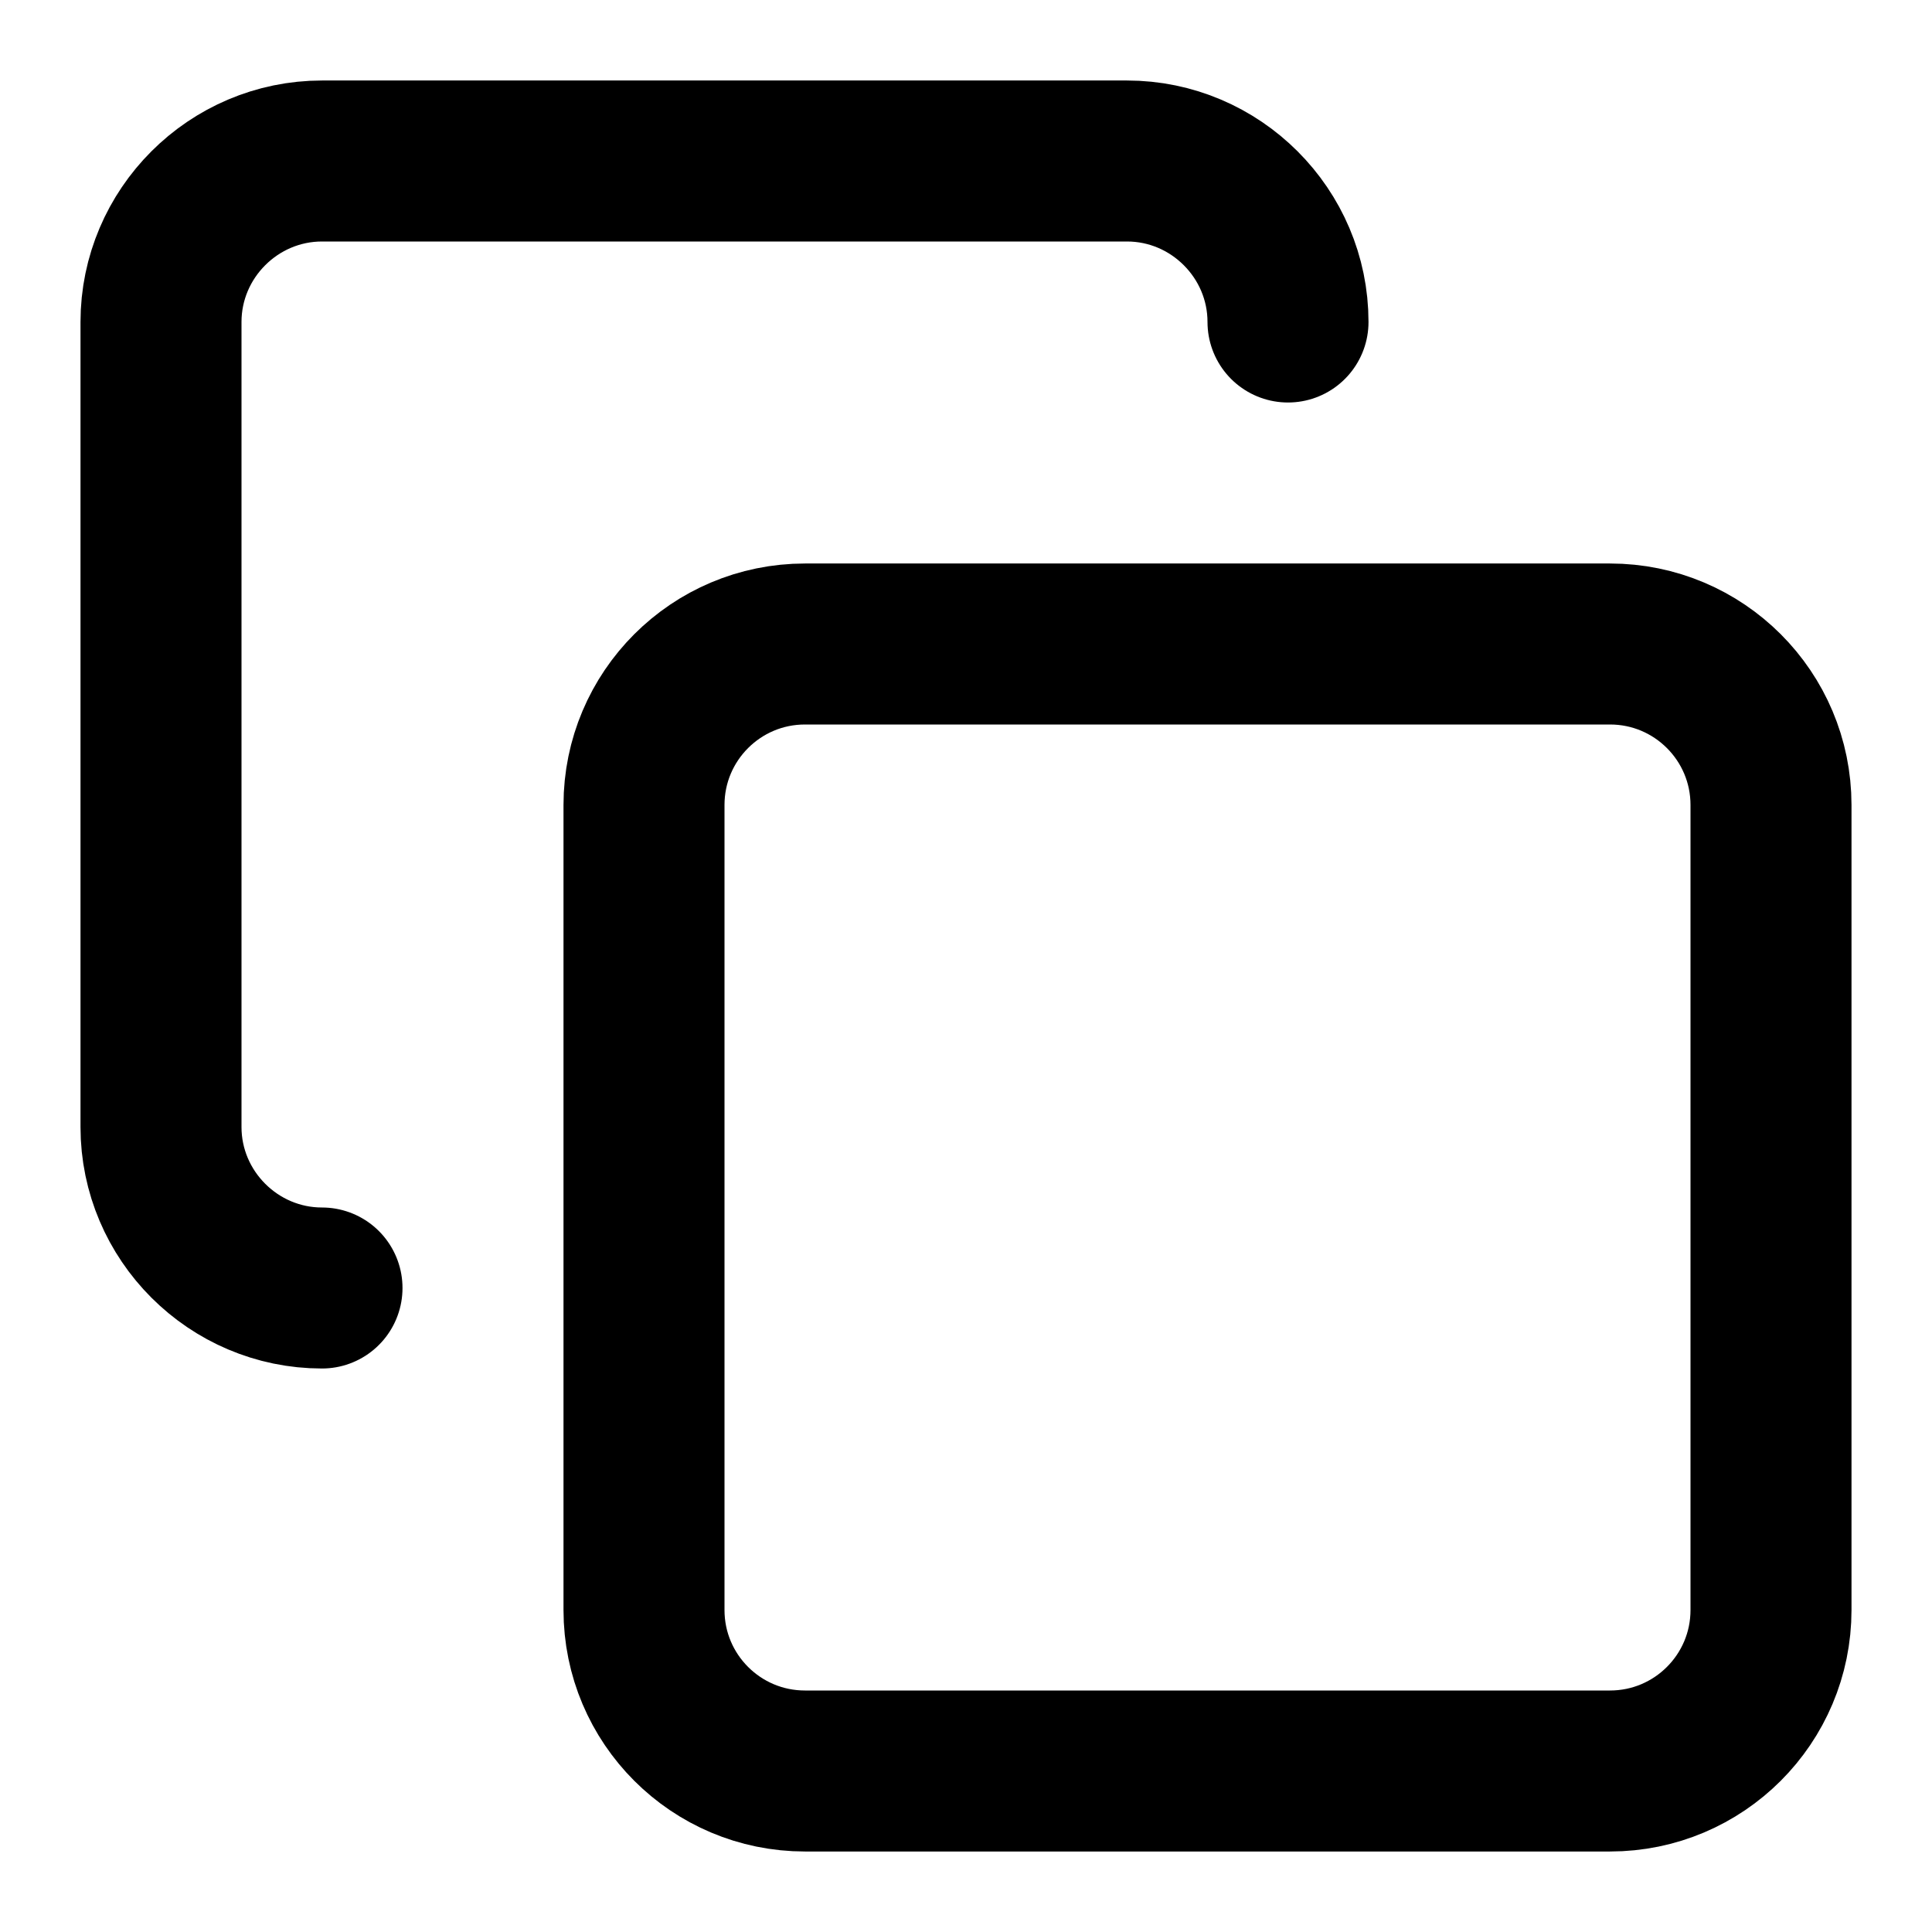
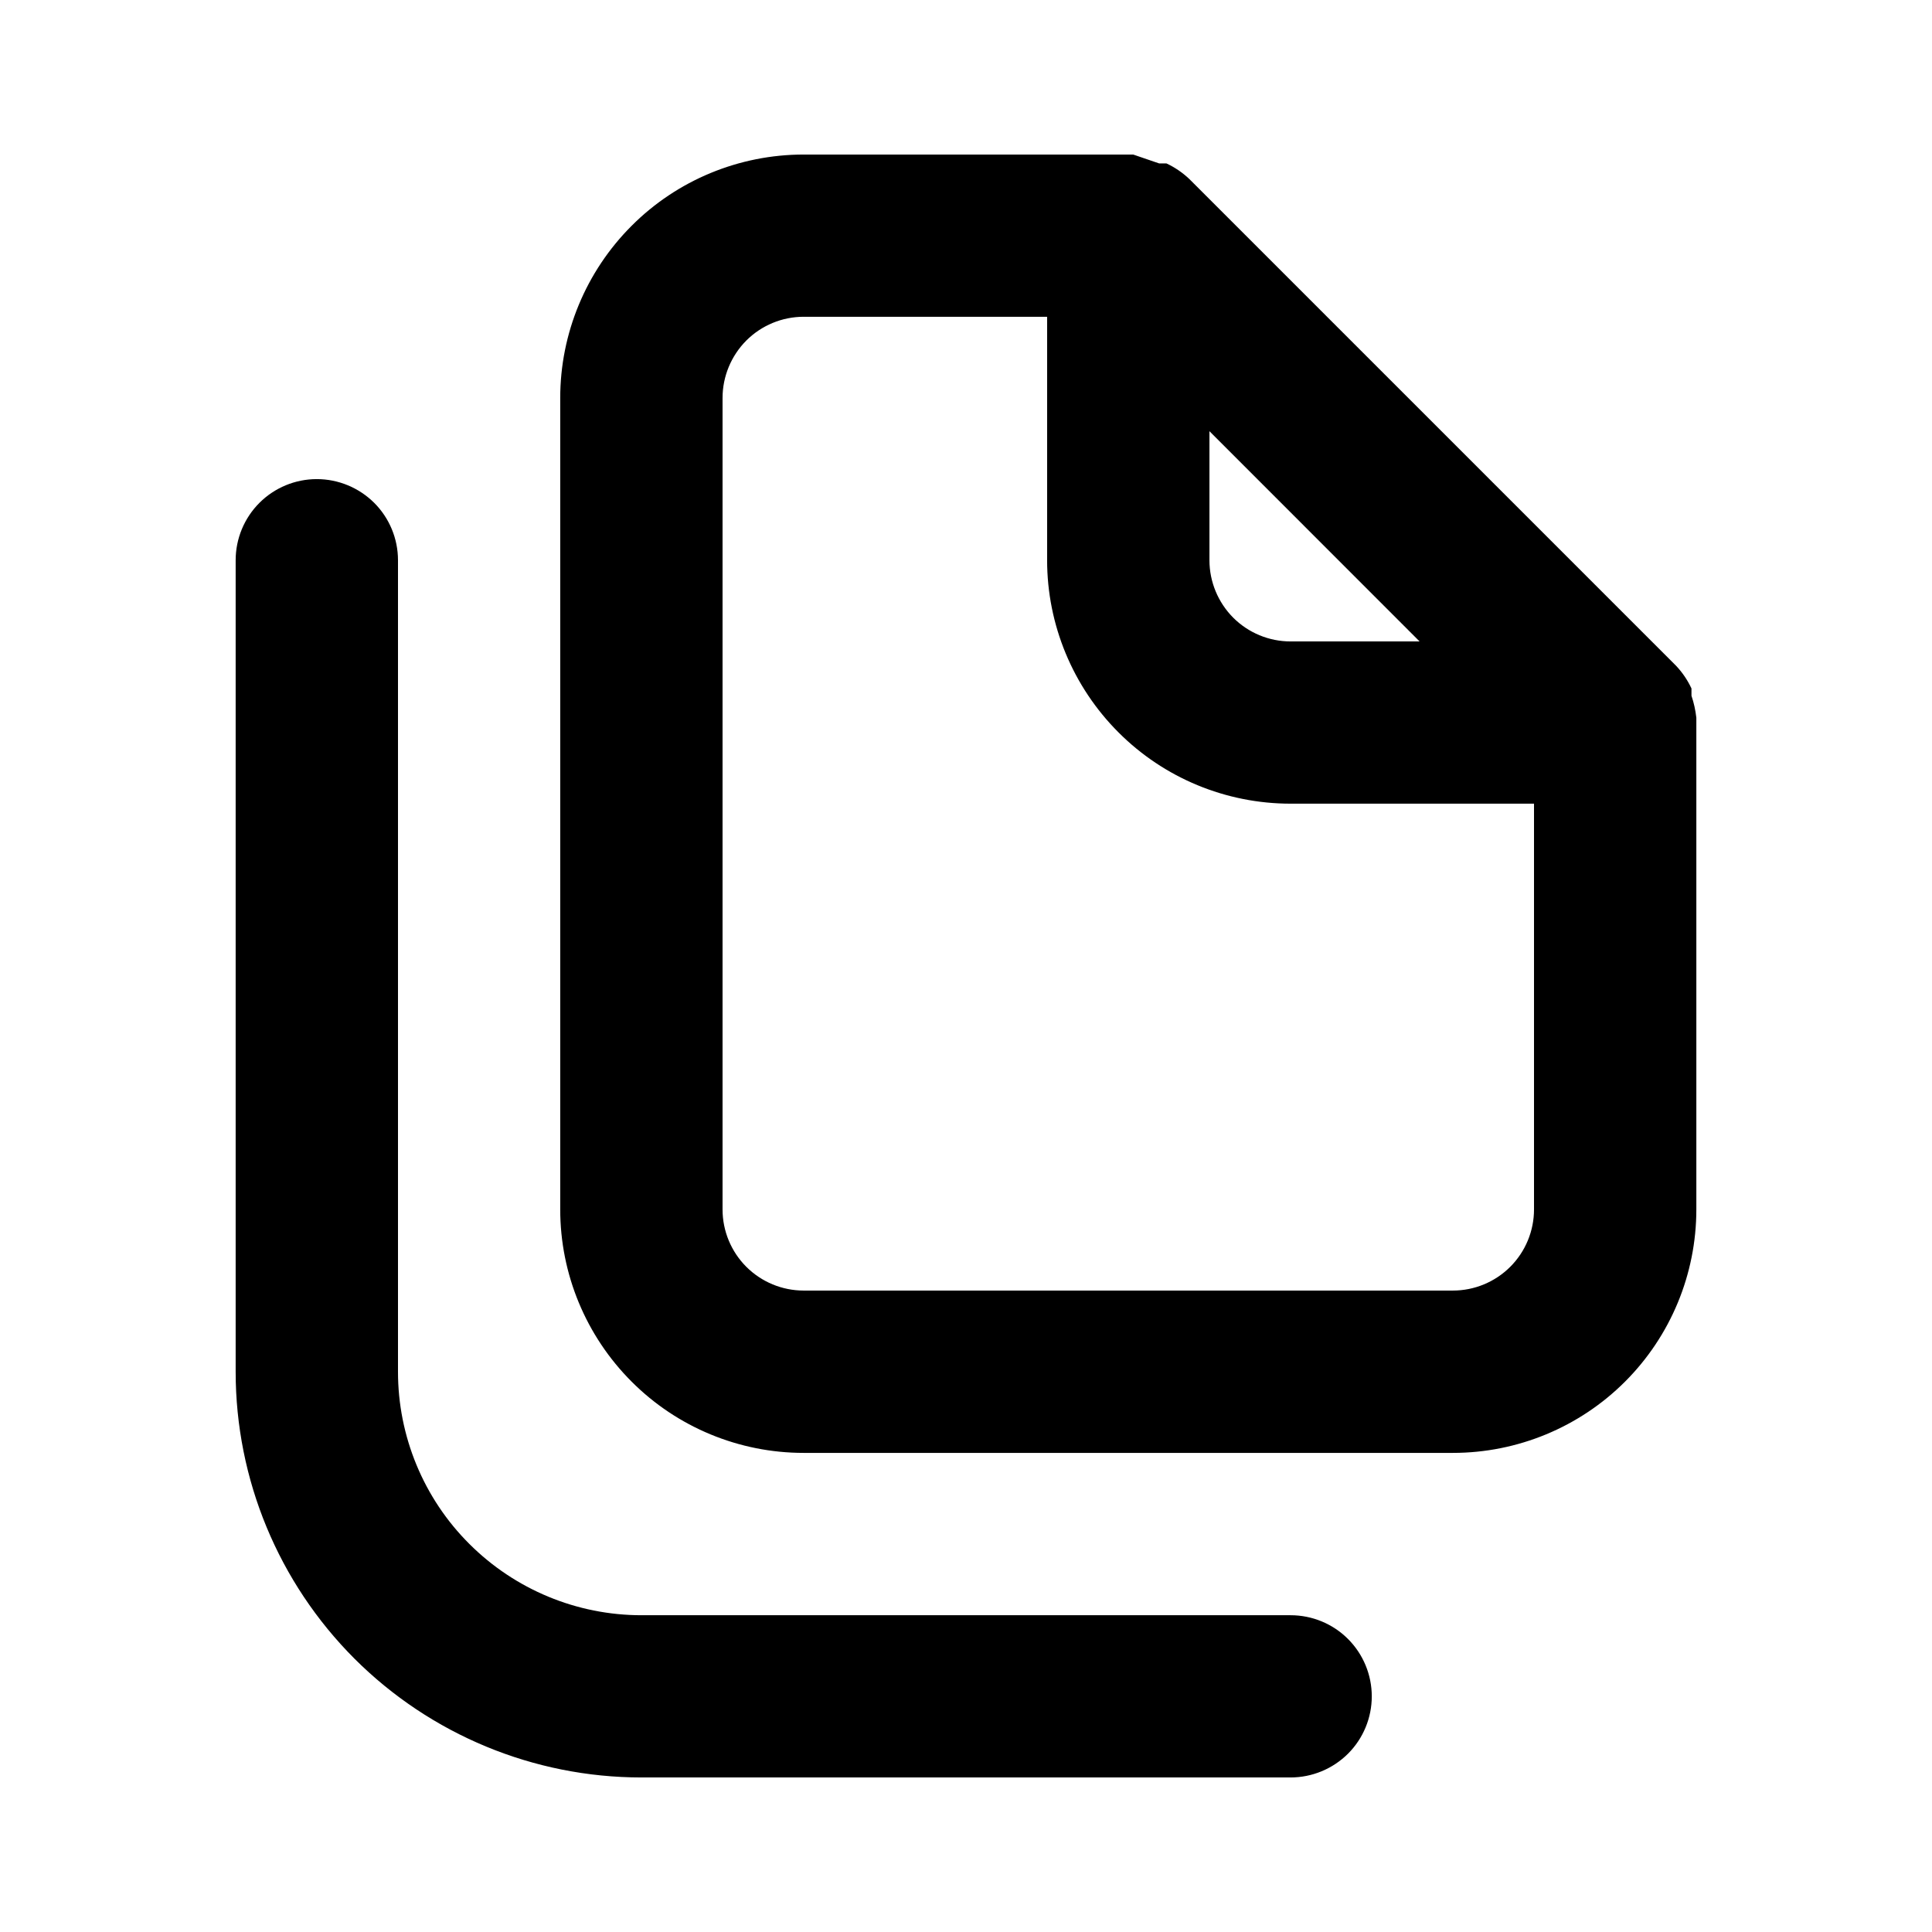
- <svg xmlns="http://www.w3.org/2000/svg" viewBox="0 0 24 24" fill="none" stroke="currentColor" stroke-width="2" stroke-linecap="round" stroke-linejoin="round">
-   <rect width="14" height="14" x="8" y="8" rx="2" ry="2" />
-   <path d="M4 16c-1.1 0-2-.9-2-2V4c0-1.1.9-2 2-2h10c1.1 0 2 .9 2 2" />
+ <svg xmlns="http://www.w3.org/2000/svg" viewBox="0.08 0.08 19.84 19.84" fill="none">
+   <path d="M13.333 16.667H6.667C6.004 16.667 5.368 16.403 4.899 15.934C4.43 15.466 4.167 14.83 4.167 14.167V5.833C4.167 5.612 4.079 5.4 3.923 5.244C3.766 5.088 3.554 5 3.333 5C3.112 5 2.9 5.088 2.744 5.244C2.588 5.4 2.5 5.612 2.5 5.833V14.167C2.5 15.272 2.939 16.331 3.72 17.113C4.502 17.894 5.562 18.333 6.667 18.333H13.333C13.554 18.333 13.766 18.245 13.923 18.089C14.079 17.933 14.167 17.721 14.167 17.5C14.167 17.279 14.079 17.067 13.923 16.911C13.766 16.754 13.554 16.667 13.333 16.667ZM17.5 7.45C17.491 7.373 17.475 7.298 17.45 7.225V7.15C17.41 7.064 17.357 6.986 17.292 6.917L12.292 1.917C12.223 1.852 12.144 1.798 12.058 1.758H11.983L11.717 1.667H8.333C7.67 1.667 7.034 1.93 6.566 2.399C6.097 2.868 5.833 3.504 5.833 4.167V12.5C5.833 13.163 6.097 13.799 6.566 14.268C7.034 14.737 7.67 15 8.333 15H15C15.663 15 16.299 14.737 16.768 14.268C17.237 13.799 17.5 13.163 17.5 12.5V7.5C17.5 7.5 17.5 7.5 17.5 7.45ZM12.5 4.508L14.658 6.667H13.333C13.112 6.667 12.9 6.579 12.744 6.423C12.588 6.266 12.5 6.054 12.5 5.833V4.508ZM15.833 12.5C15.833 12.721 15.745 12.933 15.589 13.089C15.433 13.245 15.221 13.333 15 13.333H8.333C8.112 13.333 7.9 13.245 7.744 13.089C7.588 12.933 7.5 12.721 7.5 12.5V4.167C7.5 3.946 7.588 3.734 7.744 3.577C7.9 3.421 8.112 3.333 8.333 3.333H10.833V5.833C10.833 6.496 11.097 7.132 11.566 7.601C12.034 8.07 12.67 8.333 13.333 8.333H15.833V12.5Z" fill="currentColor" />
</svg>
